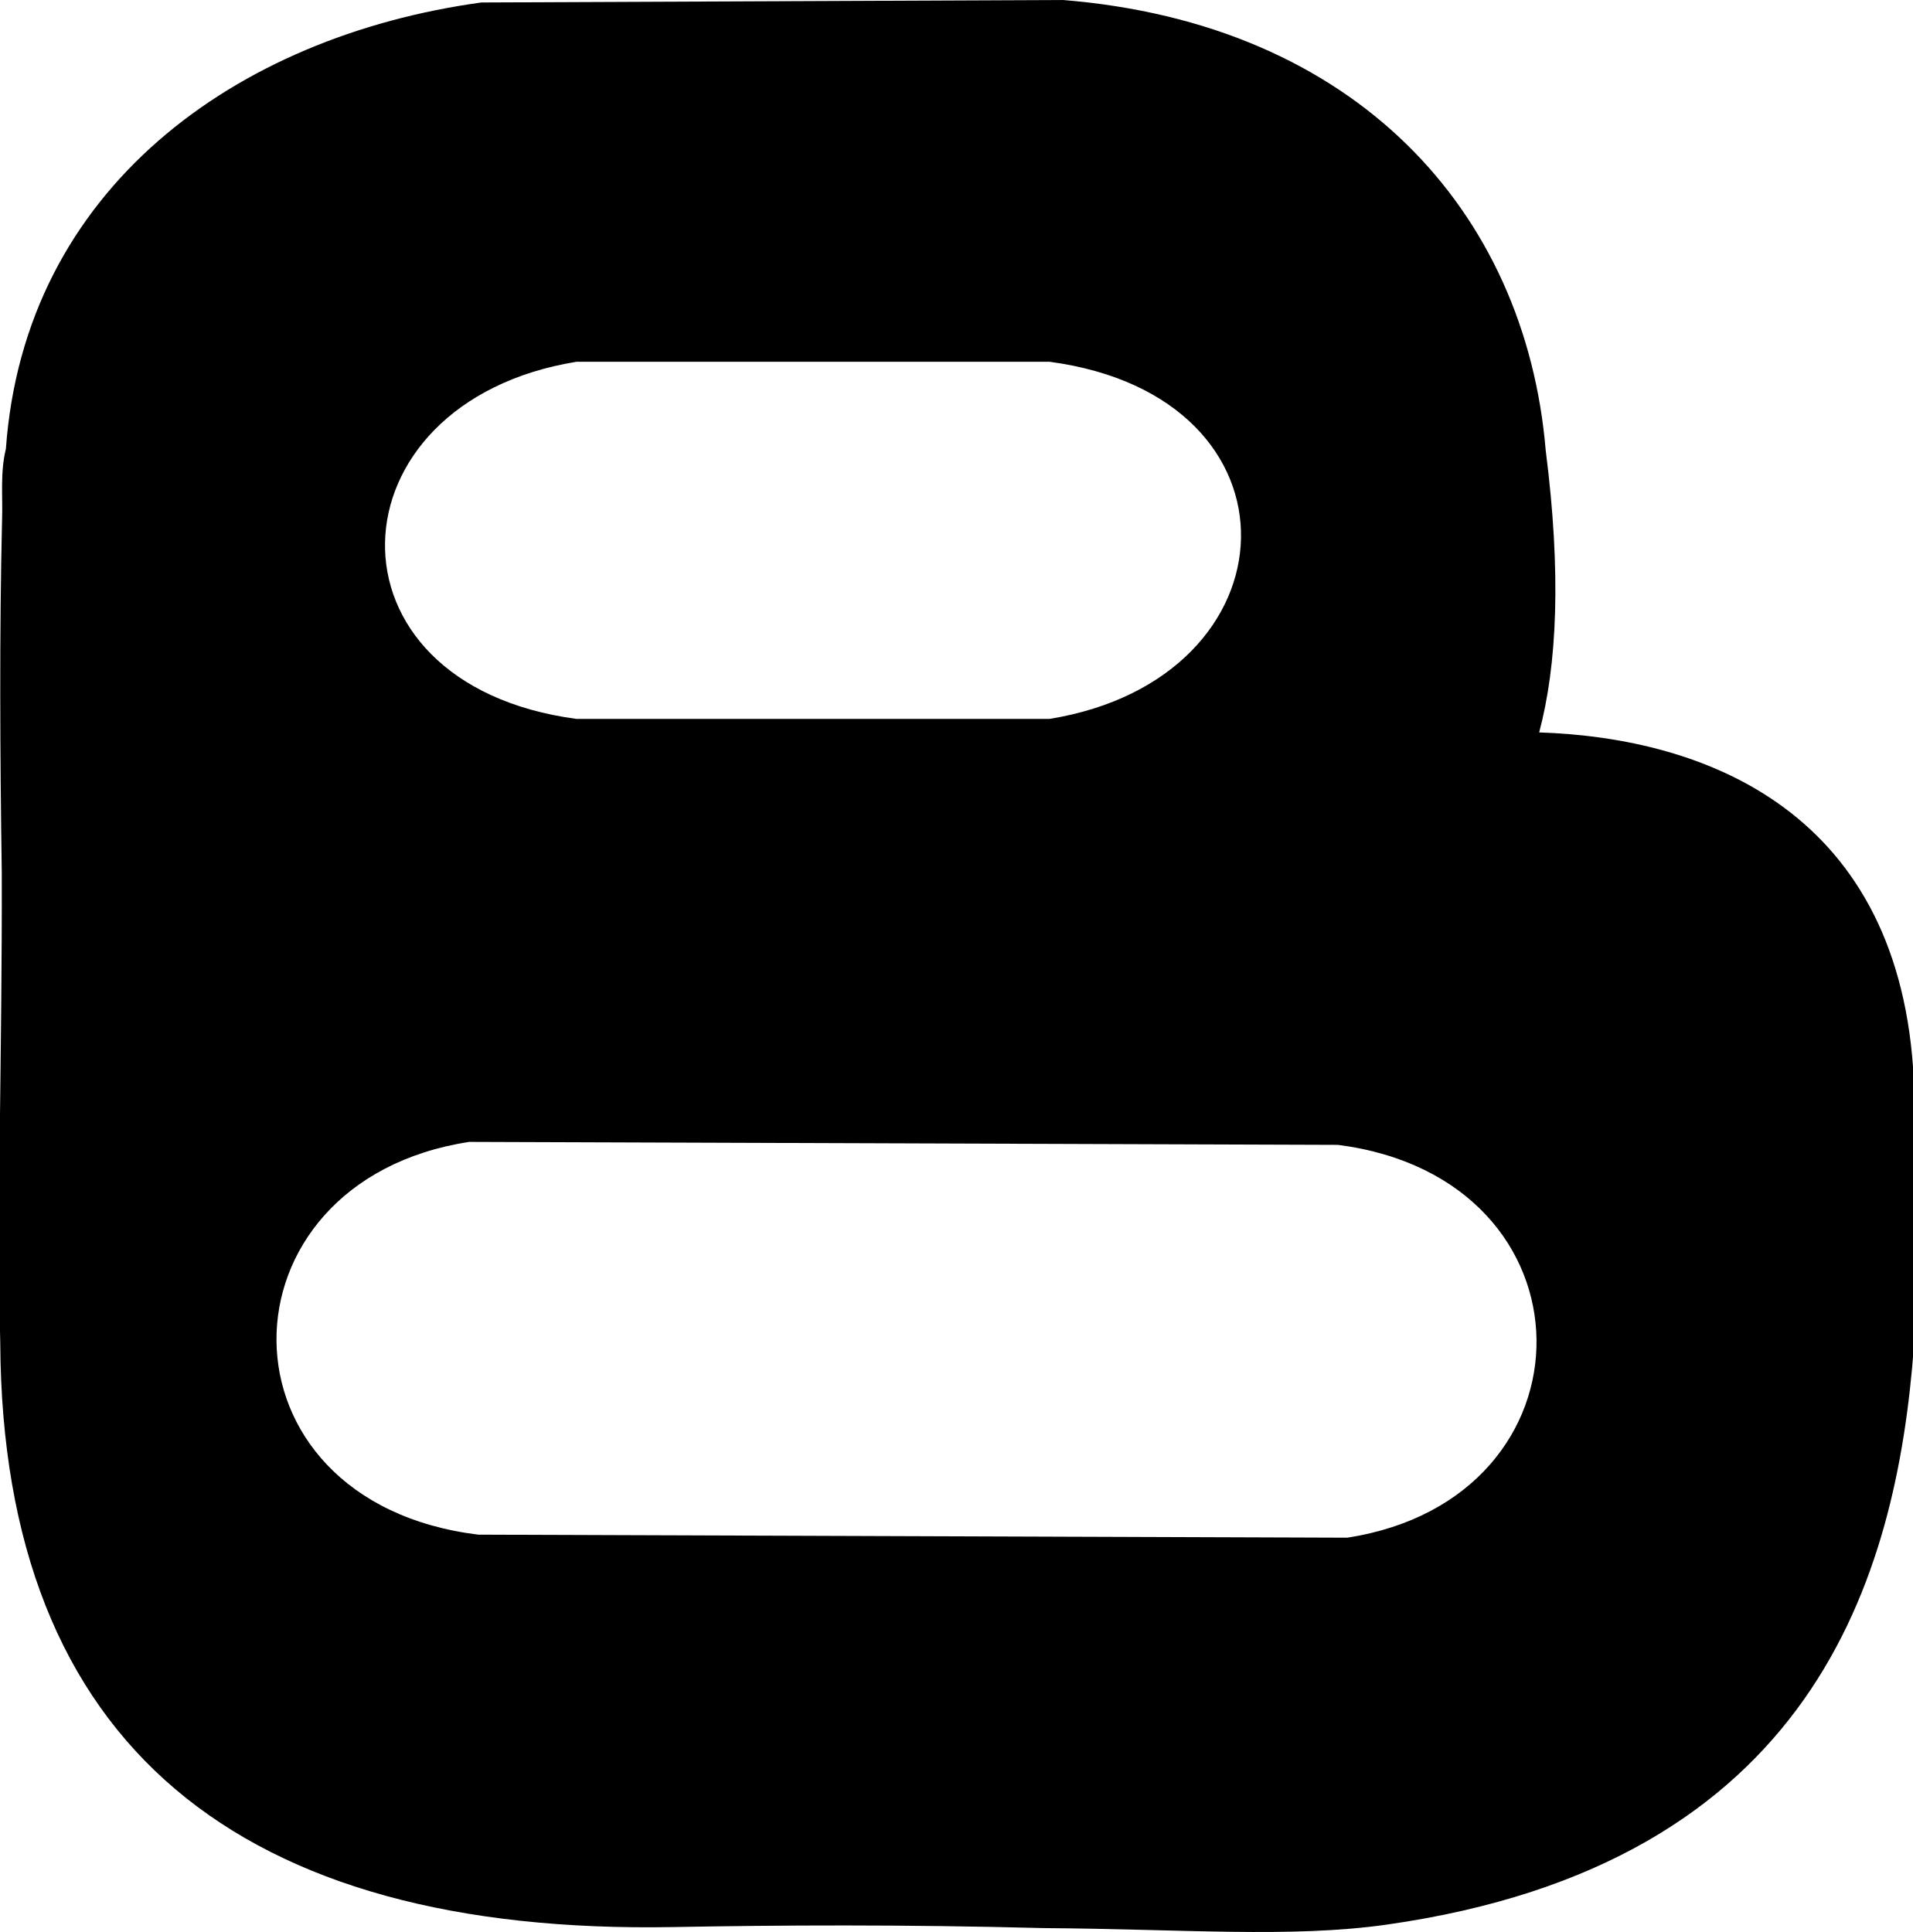
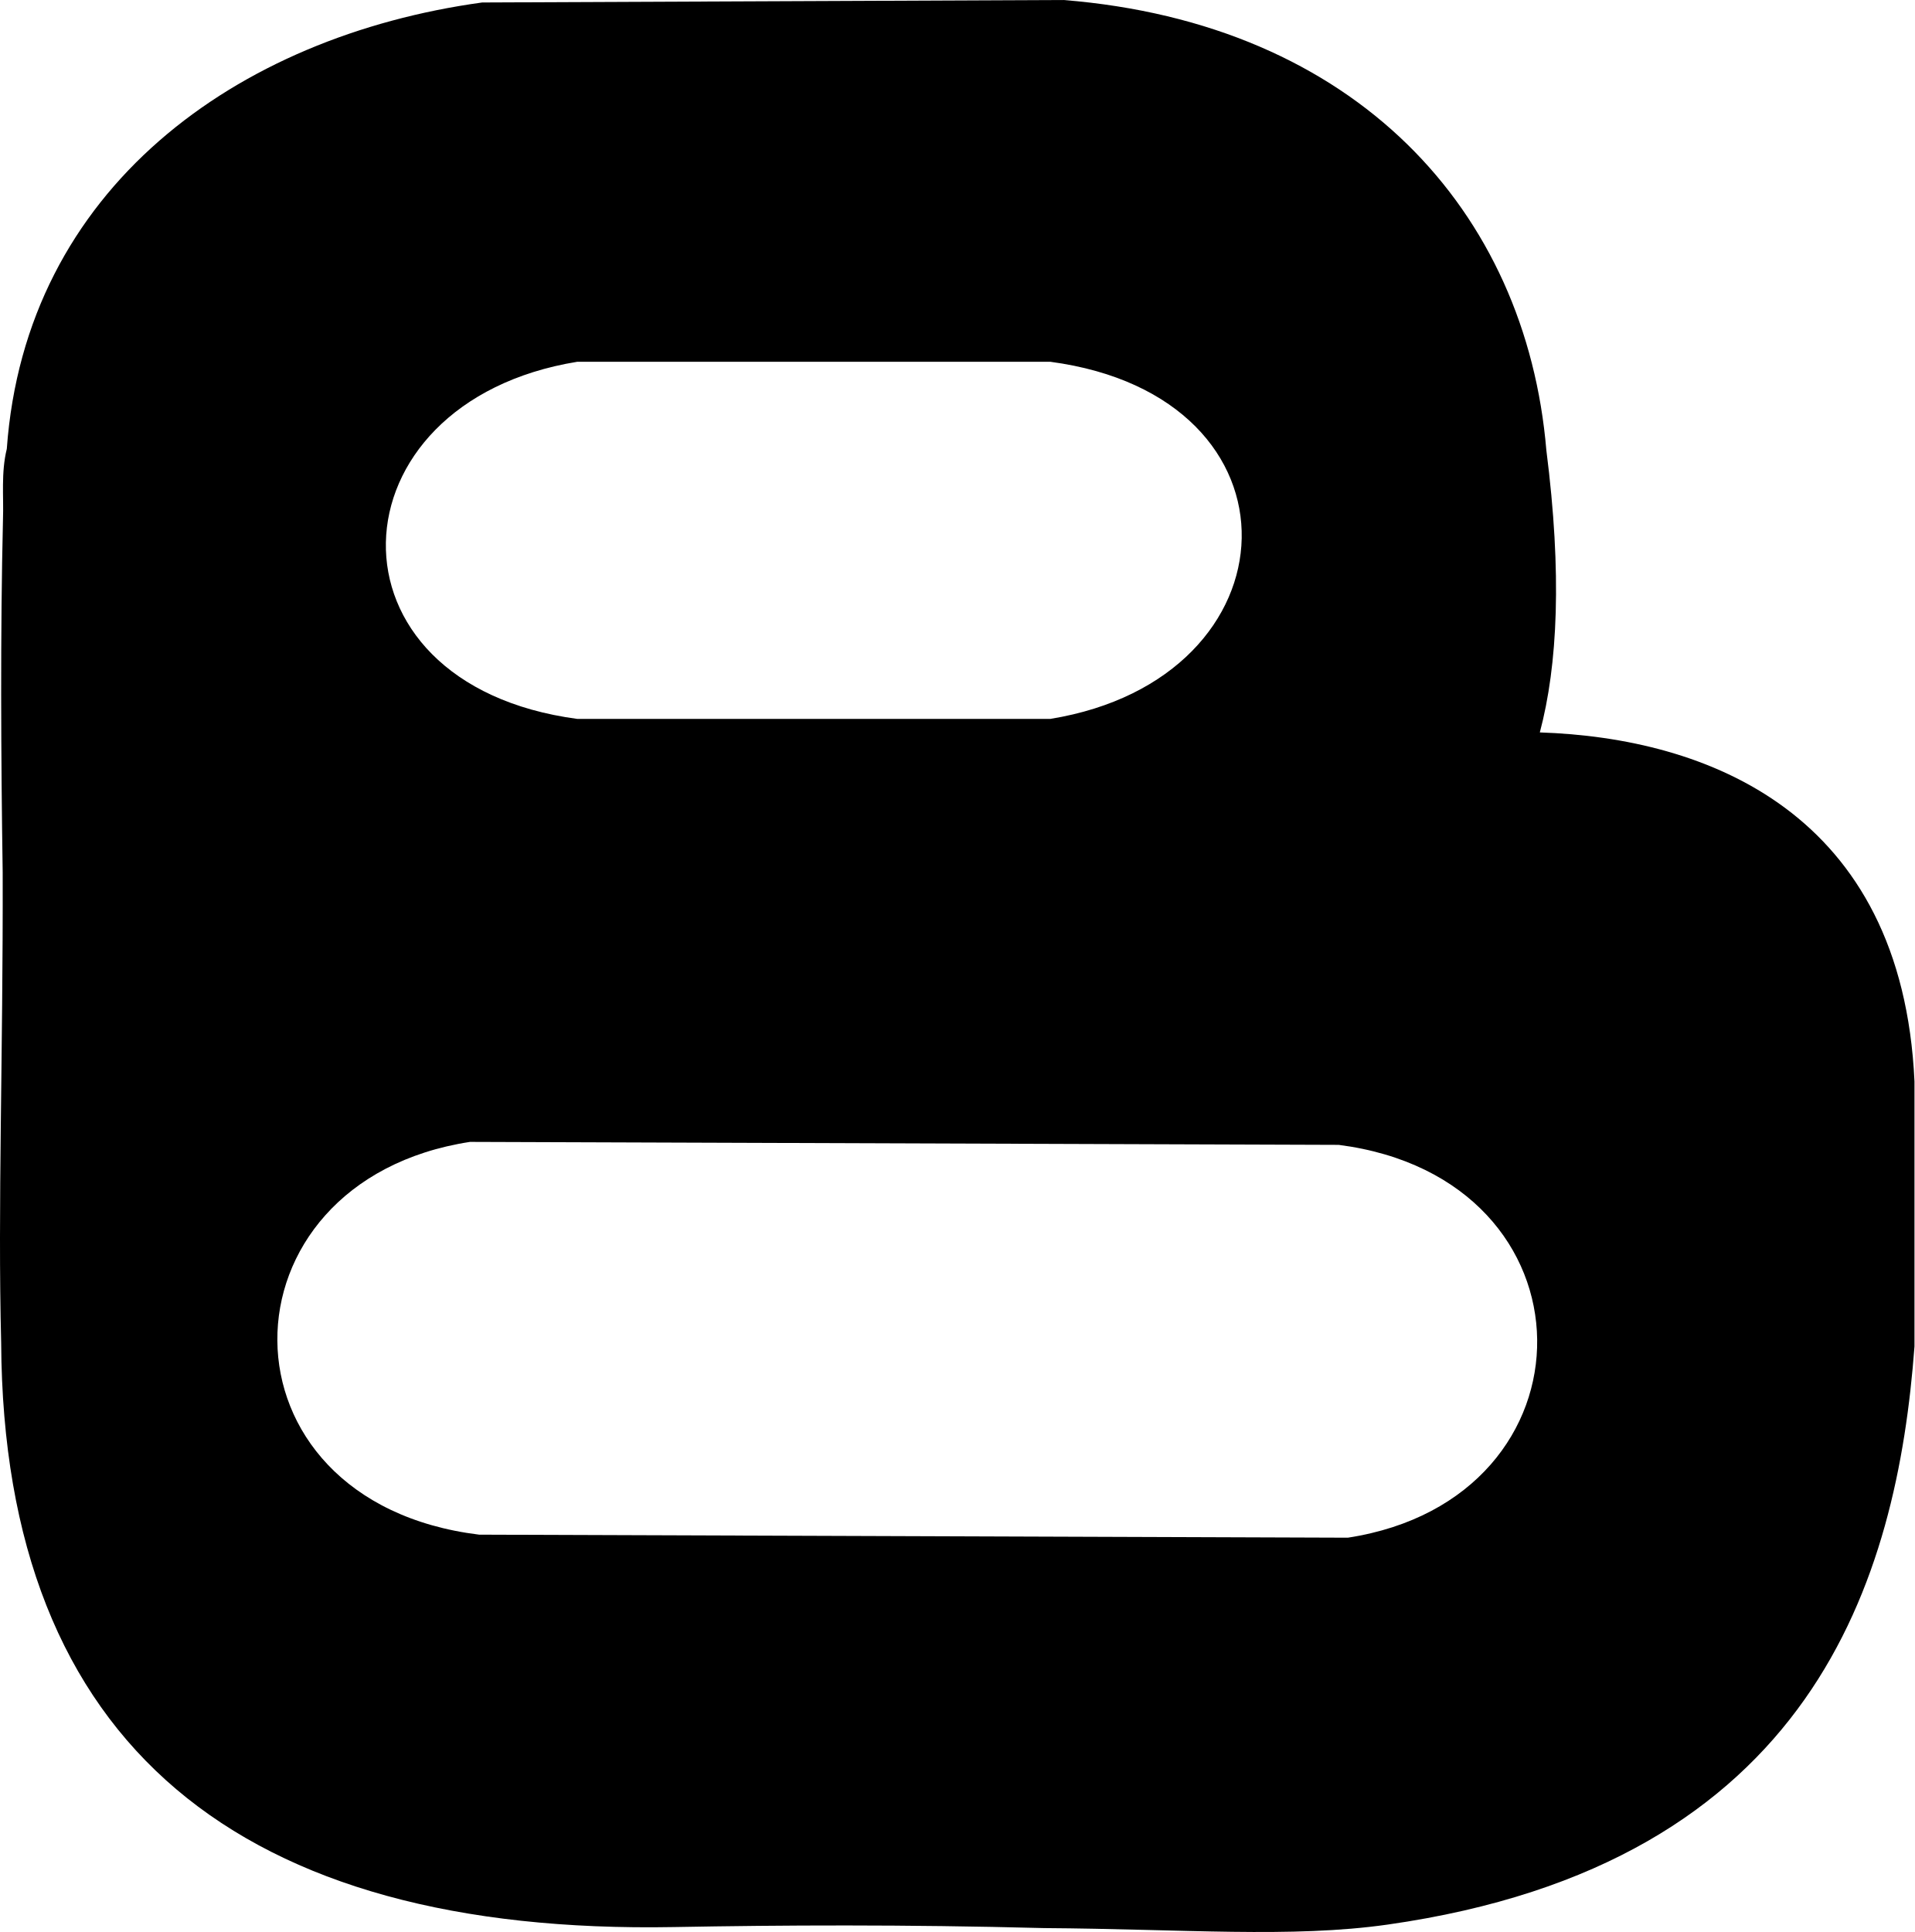
- <svg xmlns="http://www.w3.org/2000/svg" width="990" height="1000">
-   <path d="M549.957 0l-300.866 1.285c-127.323 17.516 -236.411 96.432 -246.046 231.064 -3.046 12.359 -1.544 24.907 -1.975 36.389 -1.388 58.833 -1.055 122.129 -.156 182.701 .24 95.584 -2.583 172.602 -.783 243.664 1.153 208.816 124.429 306.403 348.288 302.339 55.46 -1.007 118.876 -1.368 191.602 .533 72.331 .488 128.091 5.253 177.78 -1.818 220.679 -31.402 263.696 -179.41 272.657 -299.236l0 -137.222c-6.44 -139.393 -107.508 -177.77 -193.922 -180.601 9.288 -34.845 11.521 -82.219 3.385 -146.029 -10.471 -123.99 -98.471 -220.938 -249.964 -233.07zm-251.594 187.246l244.761 0c135.326 18.024 128.953 163.934 0 184.864l-244.761 0c-135.326 -18.024 -128.953 -163.934 0 -184.864zm-55.572 403.798l449.653 1.536c135.976 17.536 136.359 183.07 4.733 203.325l-449.653 -1.568c-139.444 -17.144 -137.487 -182.865 -4.733 -203.294z" />
+ <svg xmlns="http://www.w3.org/2000/svg" width="991" height="1000">
+   <path d="M550.43 0l-300.866 1.285c-127.323 17.516 -236.411 96.432 -246.046 231.064 -3.046 12.359 -1.544 24.907 -1.975 36.389 -1.388 58.833 -1.055 122.129 -.156 182.701 .24 95.584 -2.583 172.602 -.783 243.664 1.153 208.816 124.429 306.403 348.288 302.339 55.46 -1.007 118.876 -1.368 191.602 .533 72.331 .488 128.091 5.253 177.78 -1.818 220.679 -31.402 263.696 -179.41 272.657 -299.236l0 -137.222c-6.44 -139.393 -107.508 -177.77 -193.922 -180.601 9.288 -34.845 11.521 -82.219 3.385 -146.029 -10.471 -123.99 -98.471 -220.938 -249.964 -233.07zm-251.594 187.246l244.761 0c135.326 18.024 128.953 163.934 0 184.864l-244.761 0c-135.326 -18.024 -128.953 -163.934 0 -184.864zm-55.572 403.798l449.653 1.536c135.976 17.536 136.359 183.07 4.733 203.325l-449.653 -1.568c-139.444 -17.144 -137.487 -182.865 -4.733 -203.294z" />
</svg>
